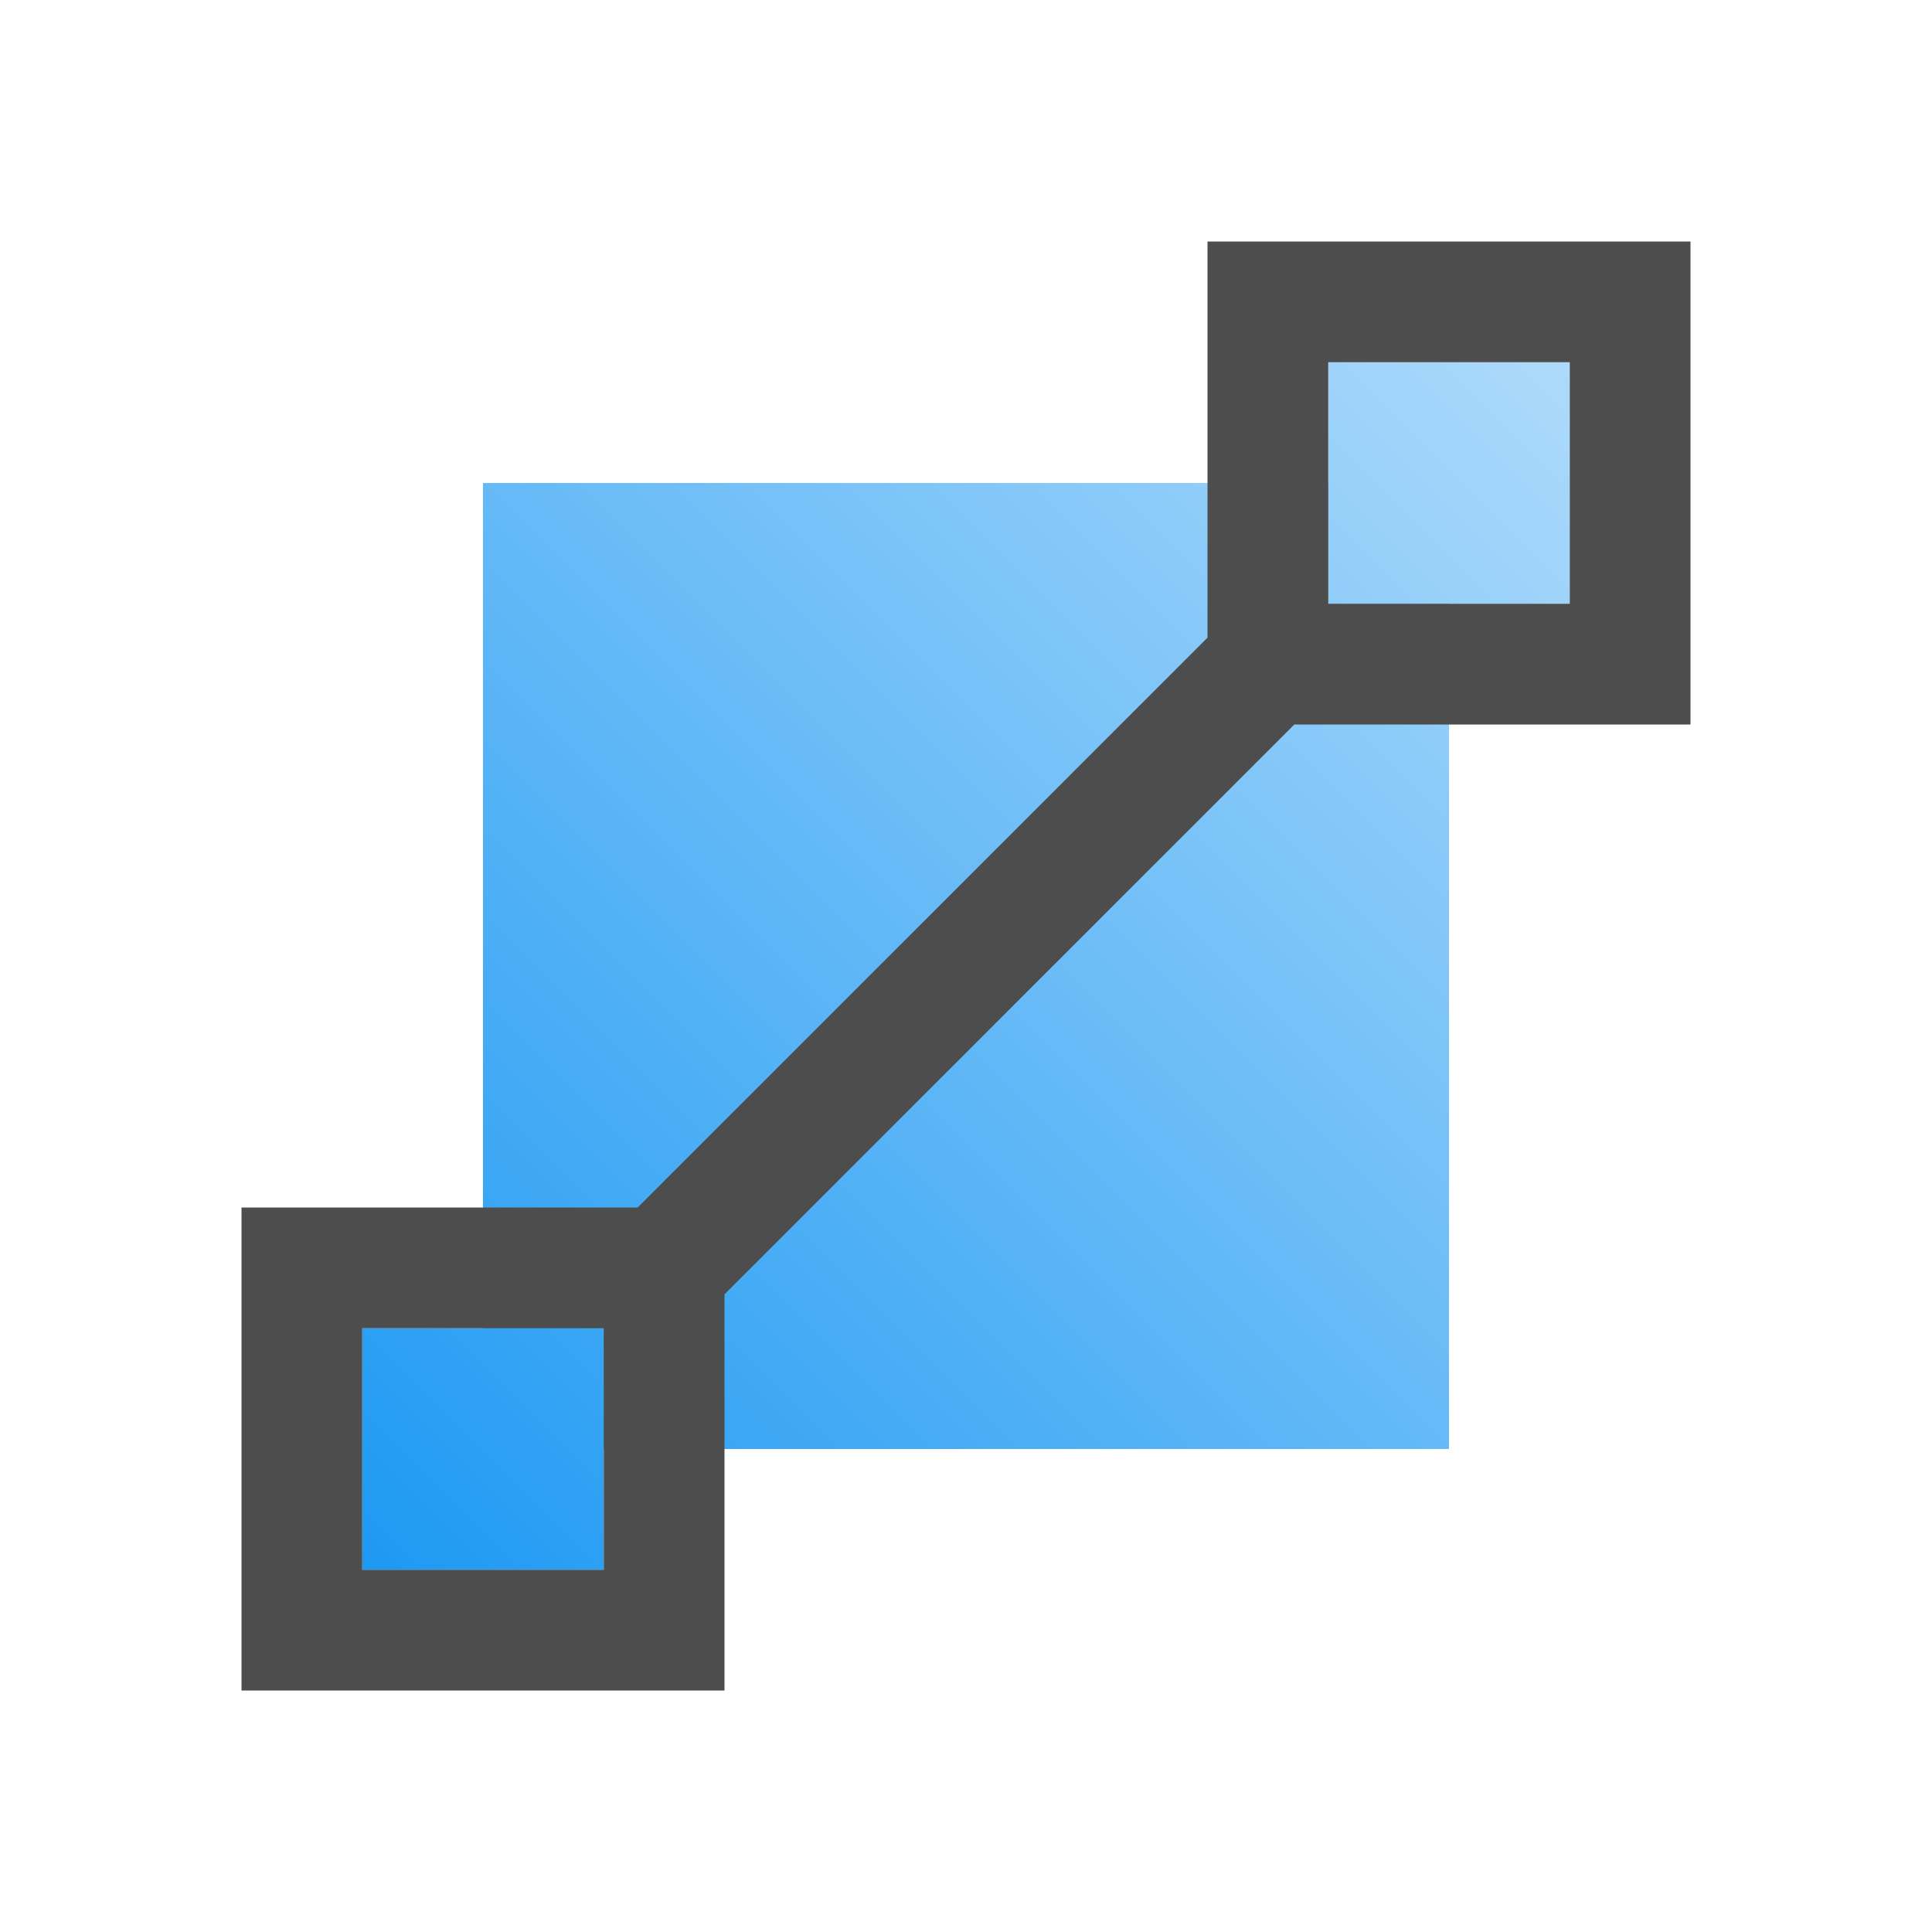
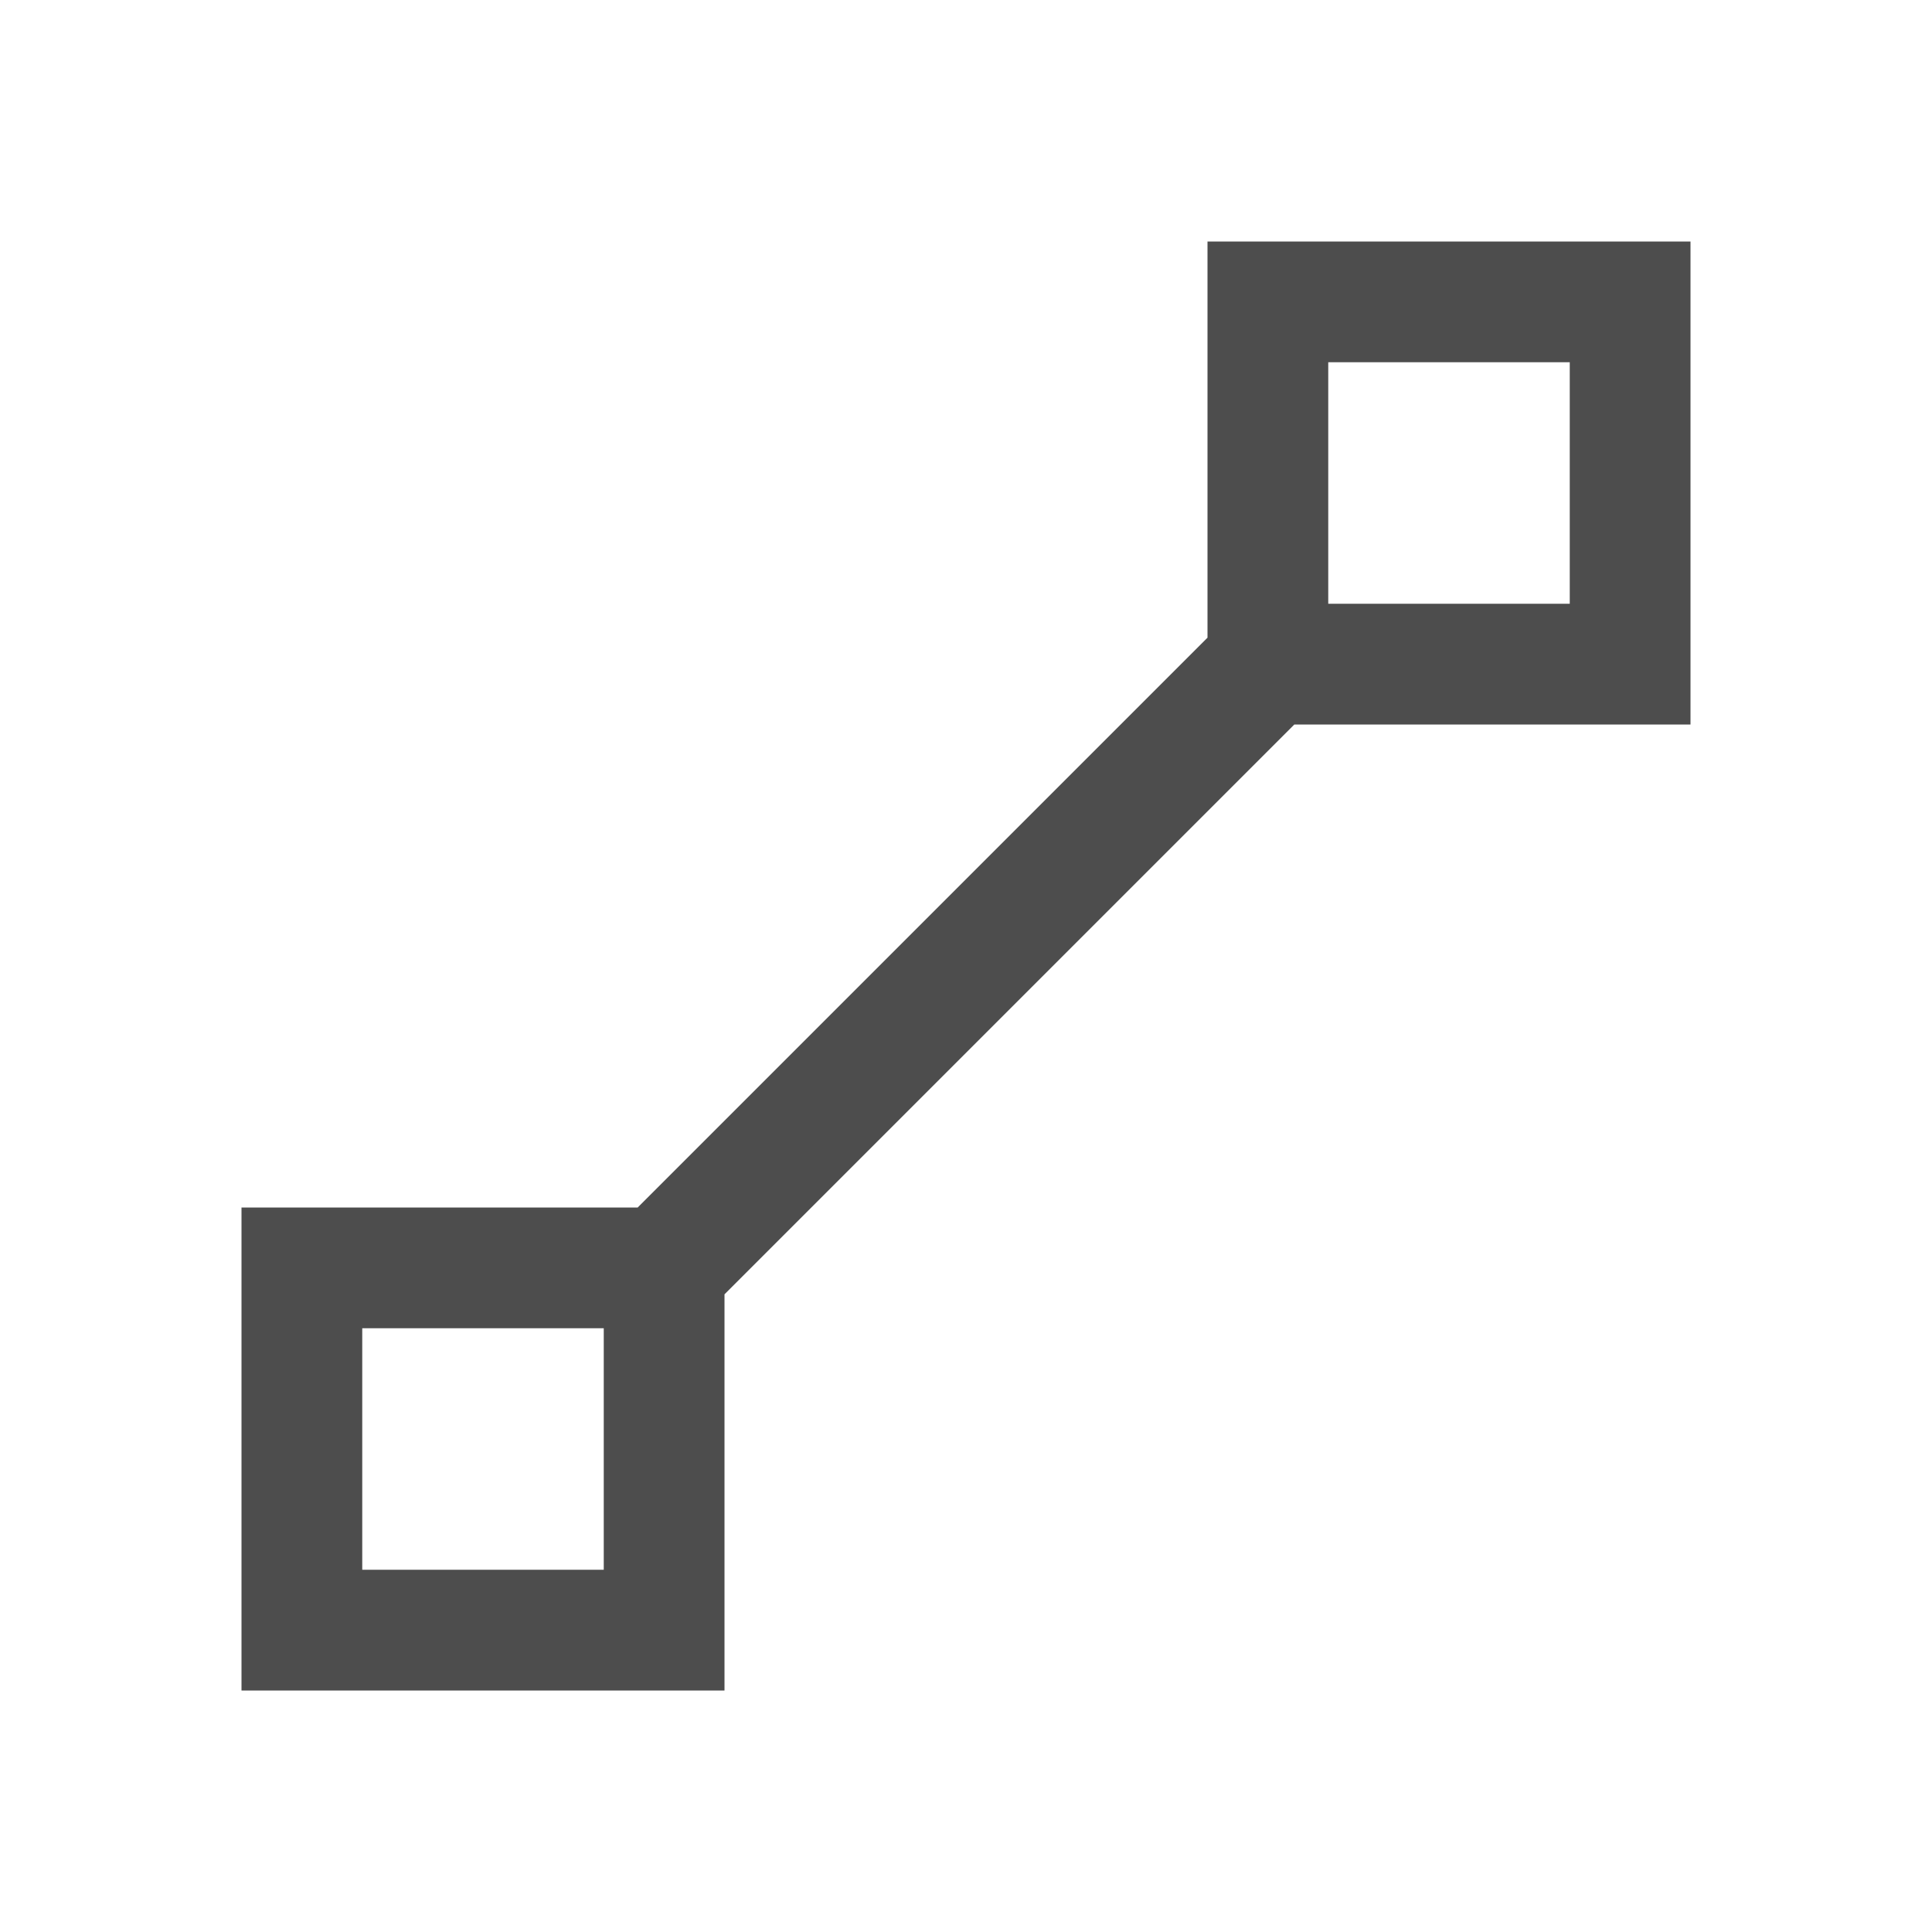
- <svg xmlns="http://www.w3.org/2000/svg" xmlns:xlink="http://www.w3.org/1999/xlink" version="1.1" id="svg2" viewBox="0 0 16 16">
+ <svg xmlns="http://www.w3.org/2000/svg" viewBox="0 0 16 16">
  <defs id="defs3051">
-     <style id="current-color-scheme" type="text/css">
+     <style type="text/css" id="current-color-scheme">
      .ColorScheme-Text {
        color:#4d4d4d;
      }
      </style>
-     <linearGradient gradientTransform="matrix(0.75,0,0,0.75,0.75,-774.02)" gradientUnits="userSpaceOnUse" x2="19" y2="1033.36" x1="3" y1="1049.36" id="linearGradient4164" xlink:href="#linearGradient4172-7" />
-     <linearGradient id="linearGradient4172-7">
-       <stop id="stop4174-2" stop-color="#1d99f3" />
-       <stop id="stop4176-0" stop-color="#cae7fc" offset="1" />
-     </linearGradient>
  </defs>
-   <path id="rect4156" d="M 11 3 L 11 4 L 4 4 L 4 11 L 3 11 L 3 12 L 3 13 L 4 13 L 5 13 L 5 12 L 12 12 L 12 5 L 13 5 L 13 3 L 11 3 z " style="fill:url(#linearGradient4164);stroke-width:6;stroke-linecap:round;stroke-linejoin:round" />
-   <path id="path6" class="ColorScheme-Text" d="m10 2v3.281l-4.719 4.719h-3.281v4h4v-3.281l4.719-4.719h3.281v-4zm1 1h2v2h-2zm-8 8h2v2h-2z" style="fill:currentColor;fill-opacity:1;stroke:none" />
+   <path style="fill:currentColor;fill-opacity:1;stroke:none" d="m10 2v3.281l-4.719 4.719h-3.281v4h4v-3.281l4.719-4.719h3.281v-4zm1 1h2v2h-2zm-8 8h2v2h-2z" class="ColorScheme-Text" />
</svg>
